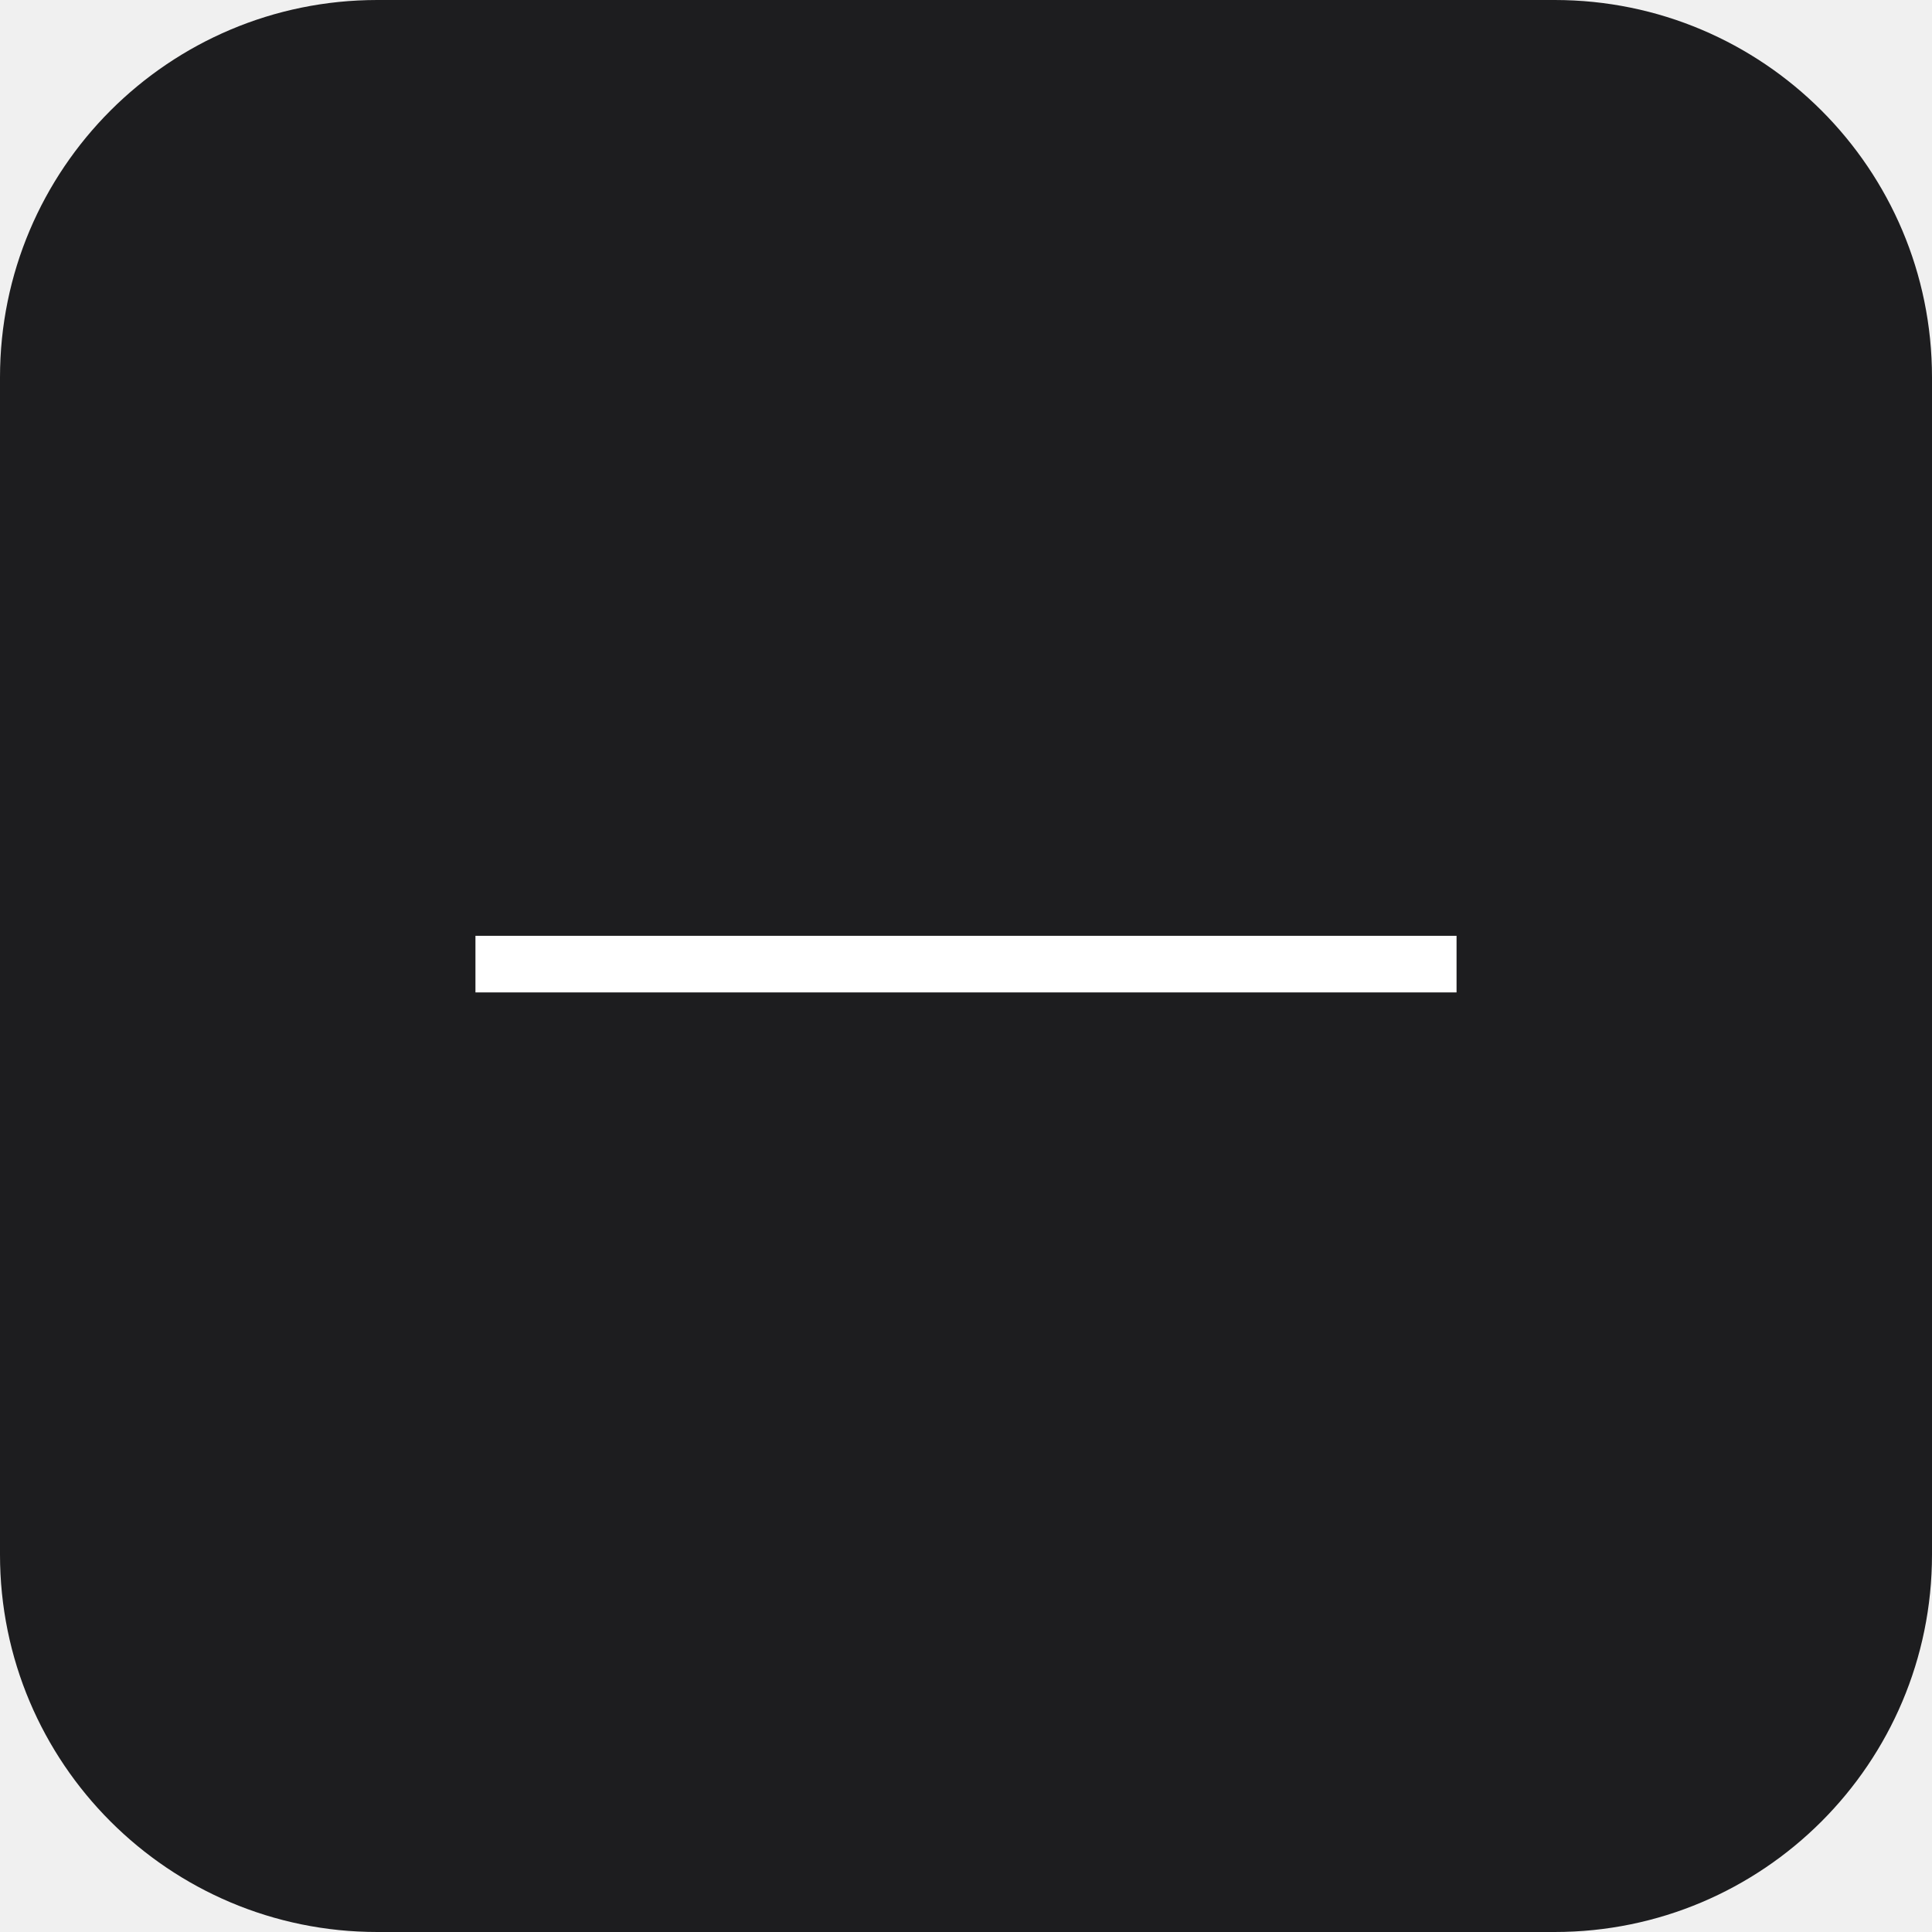
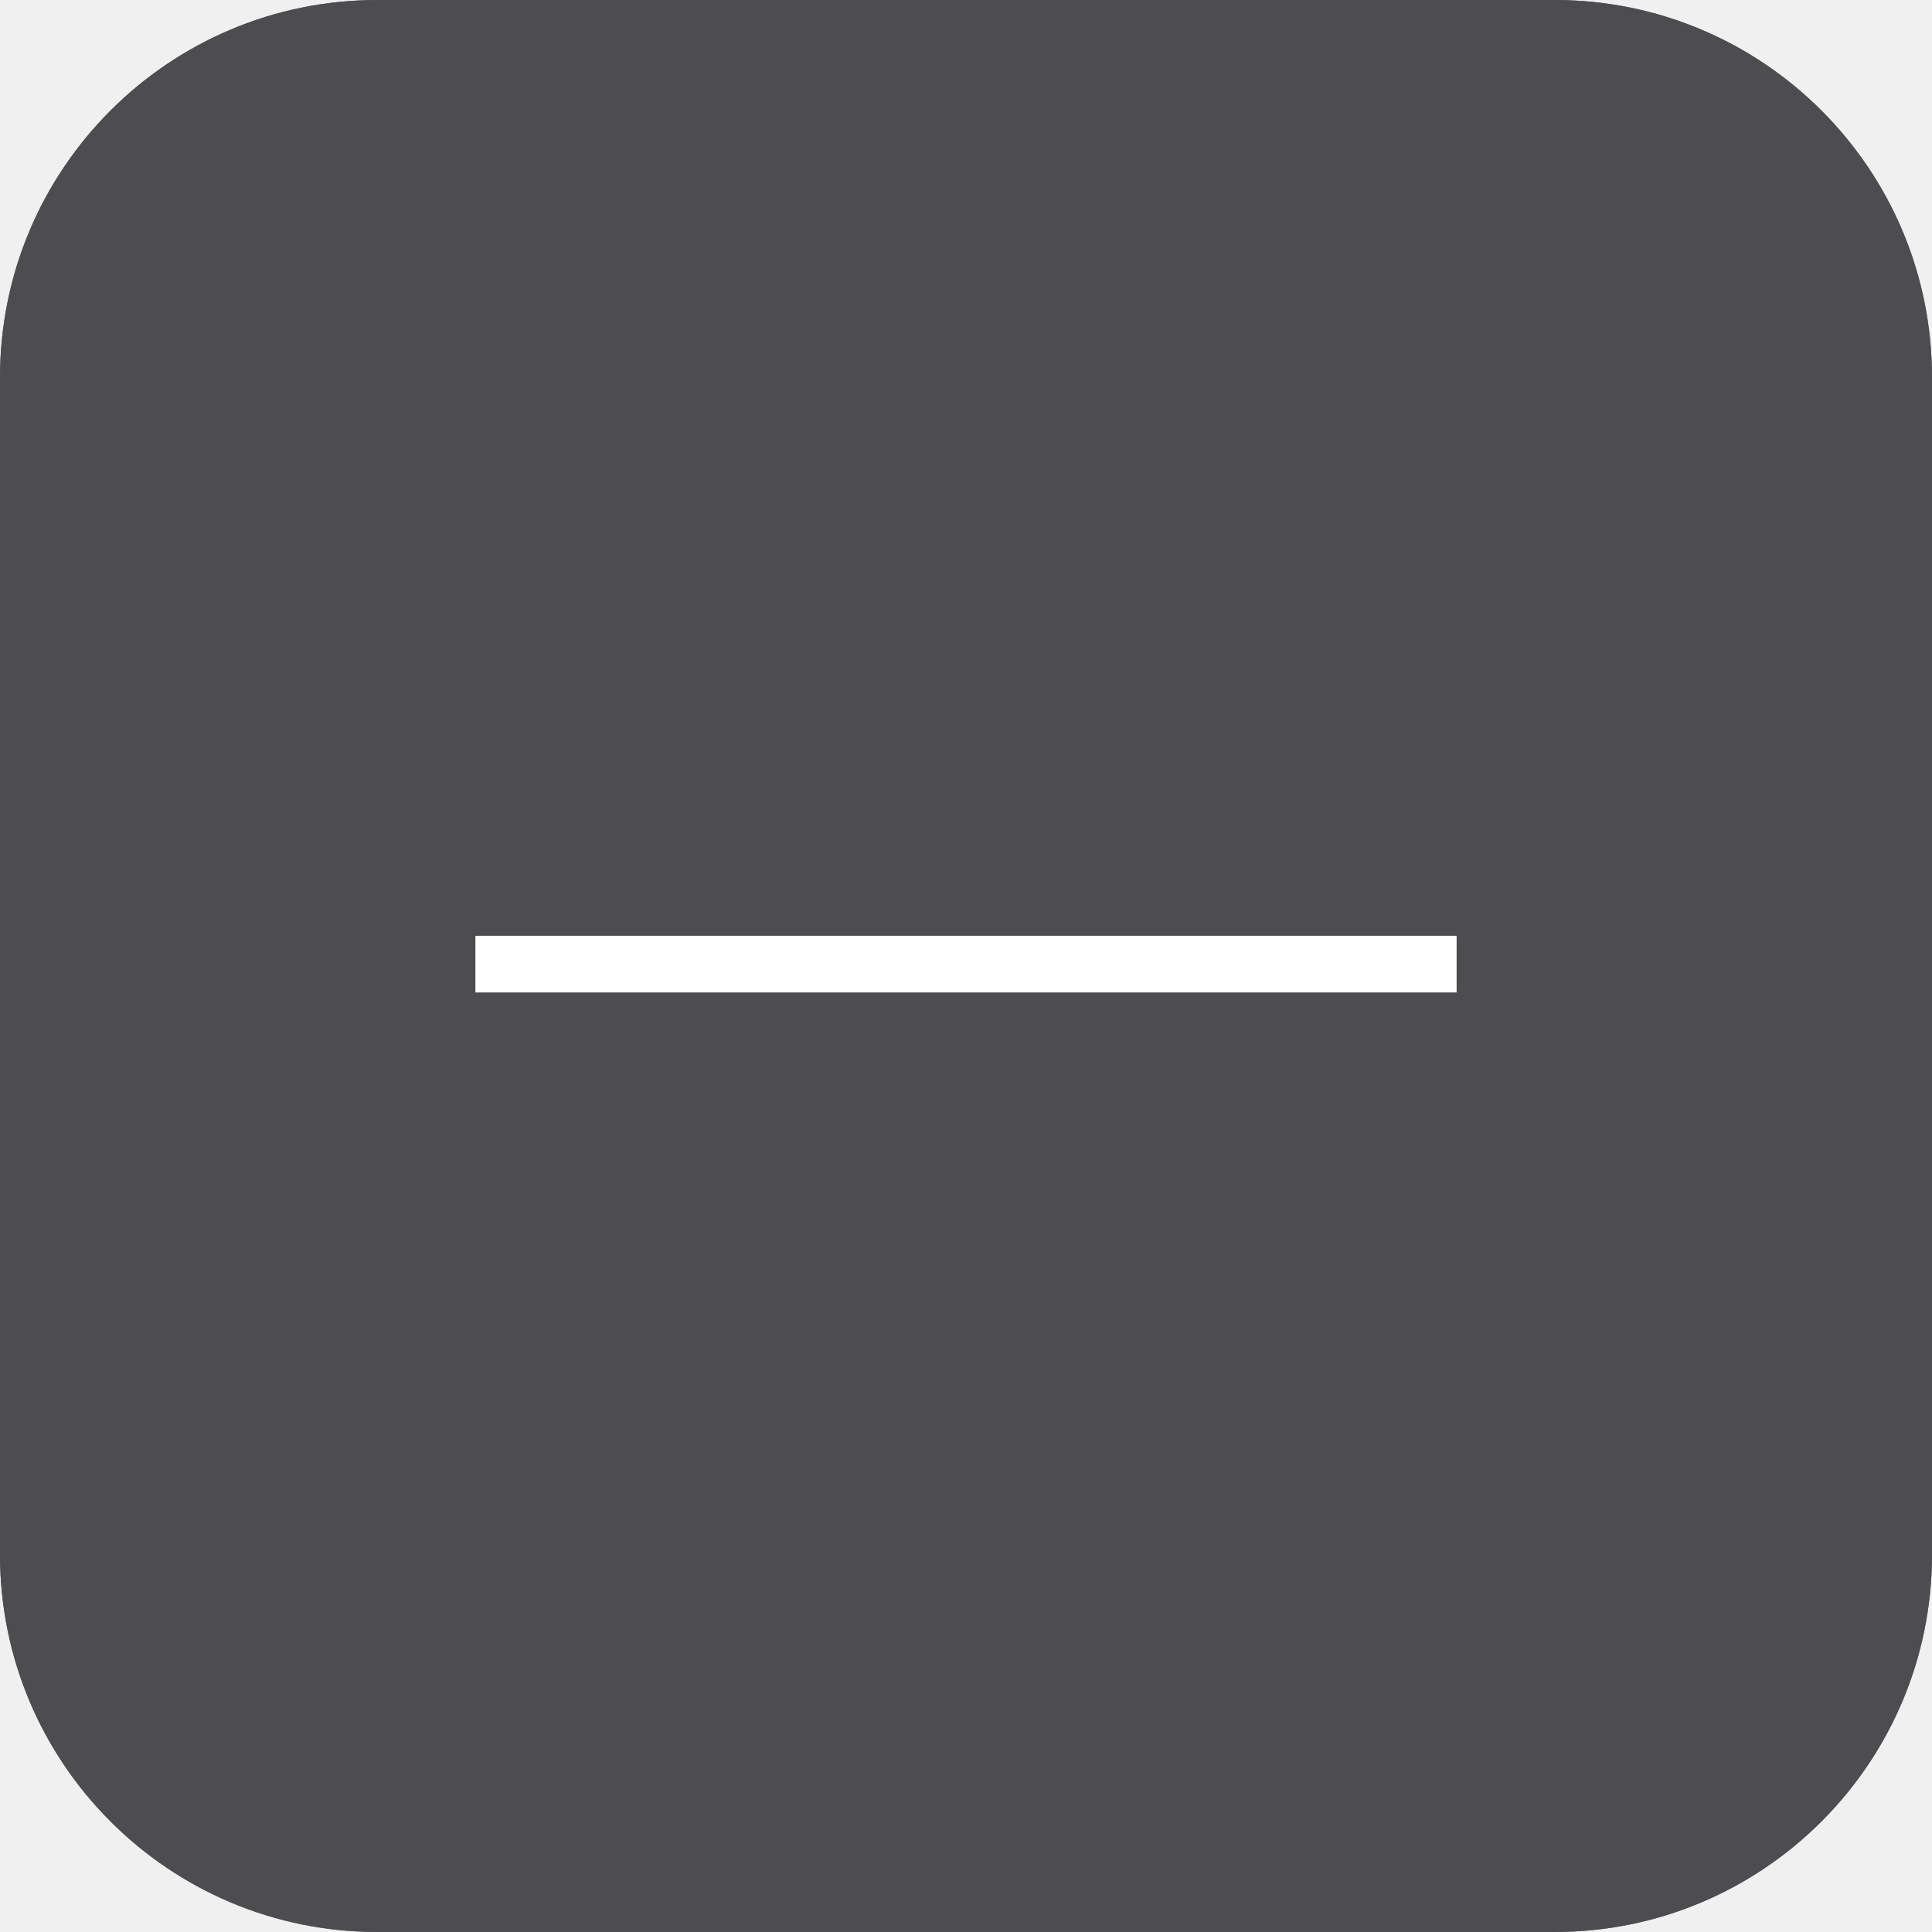
<svg xmlns="http://www.w3.org/2000/svg" width="512" height="512" viewBox="0 0 512 512" fill="none">
-   <rect width="512" height="512" rx="100" fill="#1D1D1F" />
-   <rect x="126" y="248" width="260" height="15" fill="white" />
+   <g id="active-center">
+     <rect width="512" height="512" fill="transparent" opacity="0" />
+     <rect x="126" y="248" width="260" height="15" fill="white" />
+   </g>
+   <g id="hover-center">
+     <rect width="512" height="512" rx="100" fill="#4D4D50" />
+     <rect x="126" y="248" width="260" height="15" fill="white" />
+   </g>
+   <g id="pressed-center" opacity="0.8">
+     <rect width="512" height="512" rx="100" fill="#4D4D50" />
+     <rect x="126" y="248" width="260" height="15" fill="white" />
+   </g>
+   <g id="inactive-center" opacity="0.5">
+     <rect width="512" height="512" fill="transparent" opacity="0" />
+     <rect x="126" y="248" width="260" height="15" fill="white" />
+   </g>
</svg>
